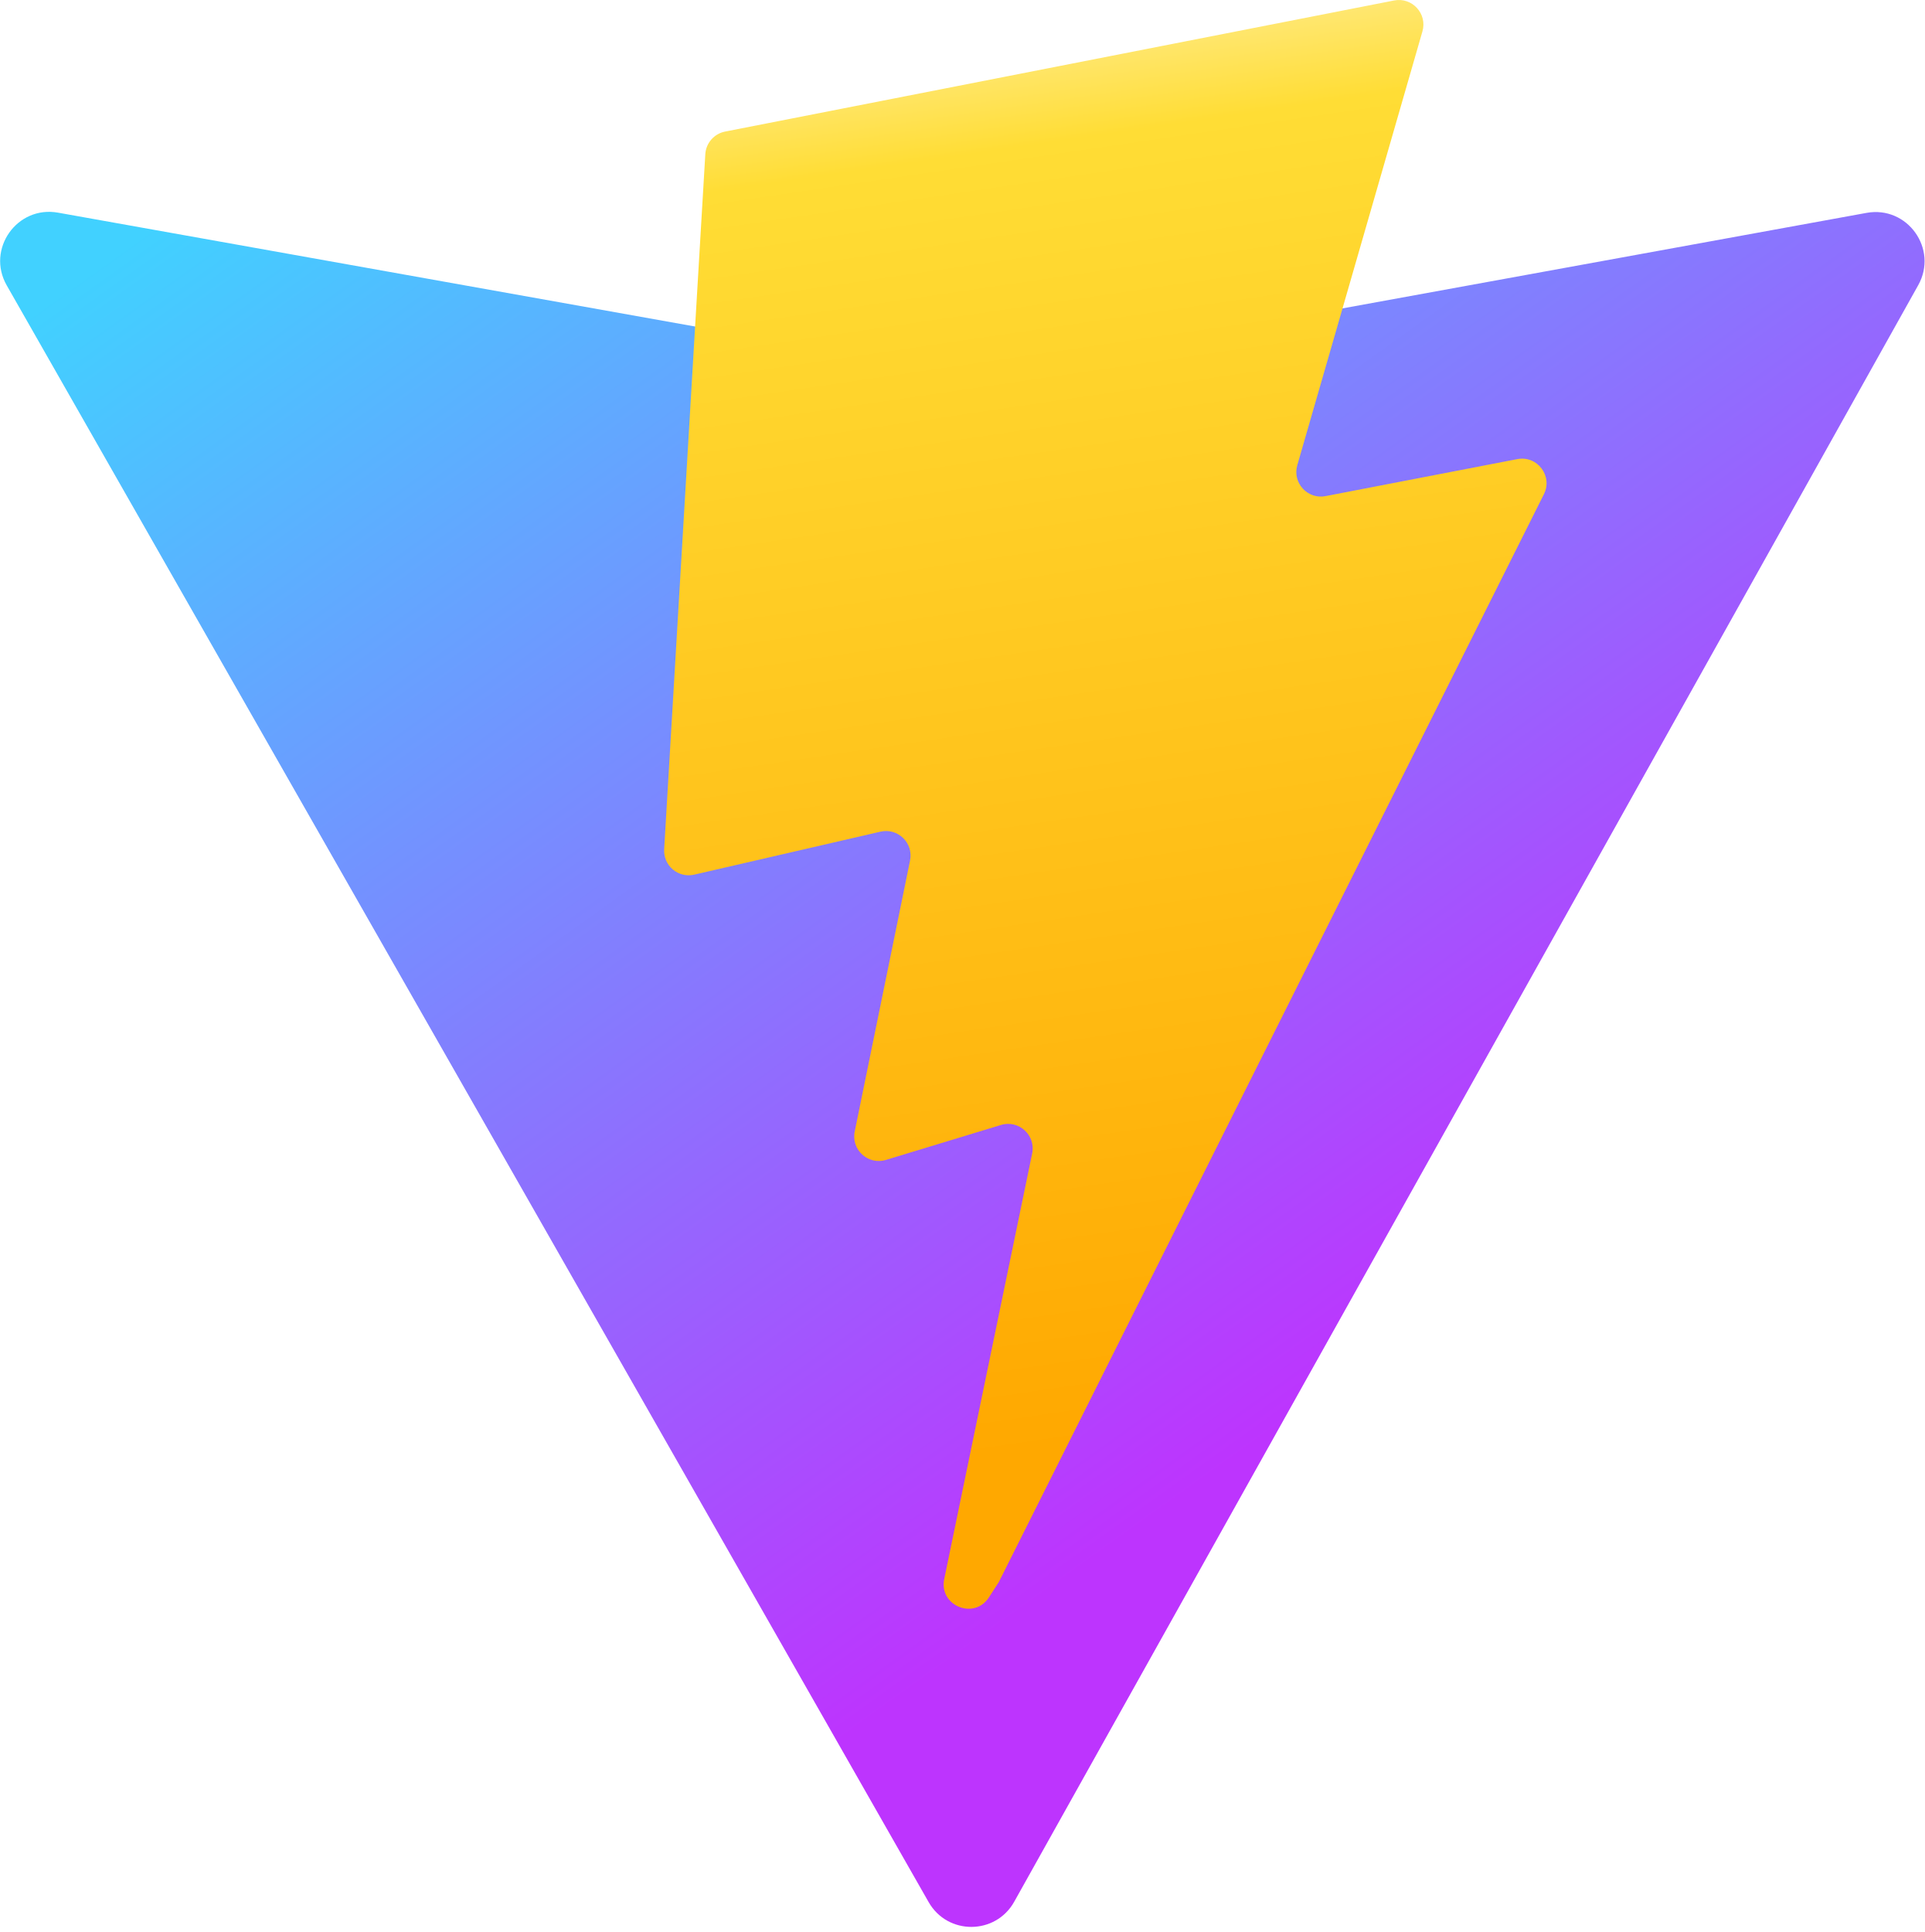
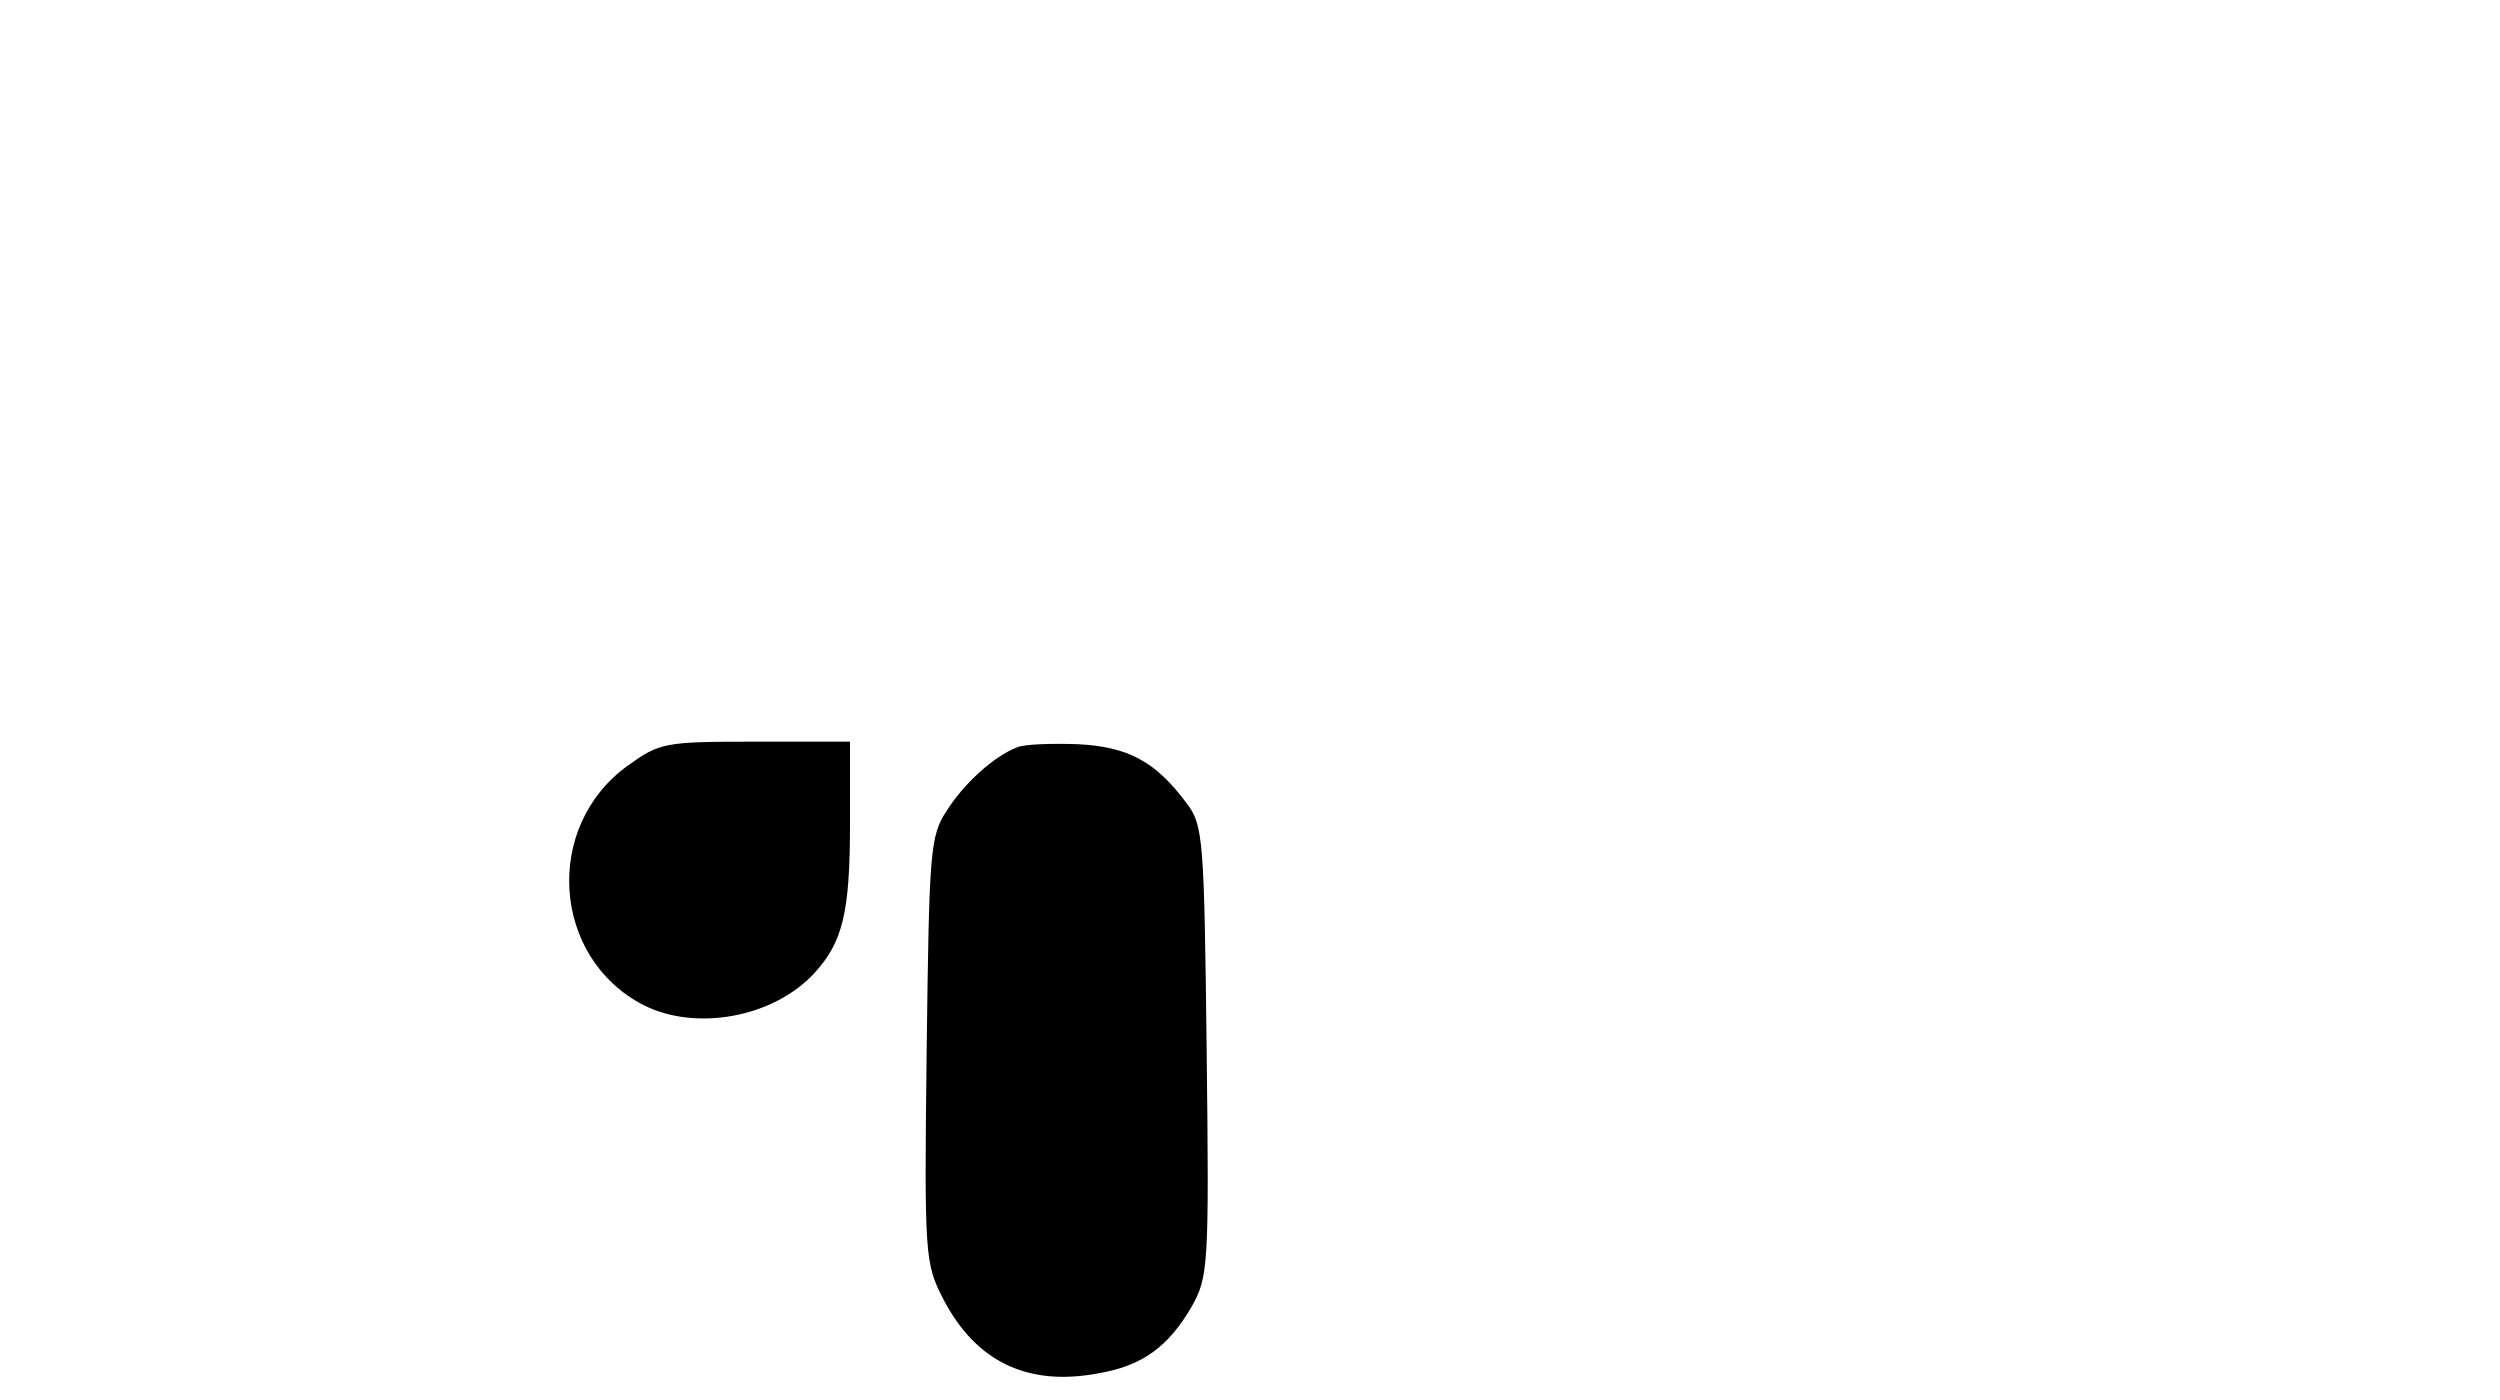
- <svg xmlns="http://www.w3.org/2000/svg" aria-hidden="true" role="img" class="iconify iconify--logos" width="31.88" height="32" preserveAspectRatio="xMidYMid meet" viewBox="0 0 256 257">
-   <defs>
-     <linearGradient id="IconifyId1813088fe1fbc01fb466" x1="-.828%" x2="57.636%" y1="7.652%" y2="78.411%">
-       <stop offset="0%" stop-color="#41D1FF" />
-       <stop offset="100%" stop-color="#BD34FE" />
-     </linearGradient>
-     <linearGradient id="IconifyId1813088fe1fbc01fb467" x1="43.376%" x2="50.316%" y1="2.242%" y2="89.03%">
-       <stop offset="0%" stop-color="#FFEA83" />
-       <stop offset="8.333%" stop-color="#FFDD35" />
-       <stop offset="100%" stop-color="#FFA800" />
-     </linearGradient>
-   </defs>
-   <path fill="url(#IconifyId1813088fe1fbc01fb466)" d="M255.153 37.938L134.897 252.976c-2.483 4.44-8.862 4.466-11.382.048L.875 37.958c-2.746-4.814 1.371-10.646 6.827-9.67l120.385 21.517a6.537 6.537 0 0 0 2.322-.004l117.867-21.483c5.438-.991 9.574 4.796 6.877 9.62Z" />
-   <path fill="url(#IconifyId1813088fe1fbc01fb467)" d="M185.432.063L96.44 17.501a3.268 3.268 0 0 0-2.634 3.014l-5.474 92.456a3.268 3.268 0 0 0 3.997 3.378l24.777-5.718c2.318-.535 4.413 1.507 3.936 3.838l-7.361 36.047c-.495 2.426 1.782 4.5 4.151 3.78l15.304-4.649c2.372-.72 4.652 1.36 4.15 3.788l-11.698 56.621c-.732 3.542 3.979 5.473 5.943 2.437l1.313-2.028l72.516-144.72c1.215-2.423-.88-5.186-3.54-4.672l-25.505 4.922c-2.396.462-4.435-1.77-3.759-4.114l16.646-57.705c.677-2.35-1.37-4.583-3.769-4.113Z" />
+ <svg xmlns="http://www.w3.org/2000/svg" version="1.0" width="300pt" height="168pt" viewBox="0 0 300 168" preserveAspectRatio="xMidYMid meet">
+   <g transform="translate(0,168) scale(0.1,-0.1)" fill="#000000" stroke="none">
+     <path d="M753 761 c-101 -73 -91 -230 19 -287 63 -32 156 -15 205 38 34 37 43 72 43 179 l0 99 -113 0 c-110 0 -115 -1 -154 -29z" />
+     <path d="M1220 783 c-28 -11 -64 -44 -84 -76 -20 -30 -21 -49 -24 -287 -3 -249 -2 -256 20 -299 39 -75 101 -105 186 -89 53 9 84 32 112 80 20 36 21 48 18 307 -3 254 -4 271 -24 297 -37 50 -70 68 -131 71 -32 1 -65 0 -73 -4z" />
+   </g>
</svg>
